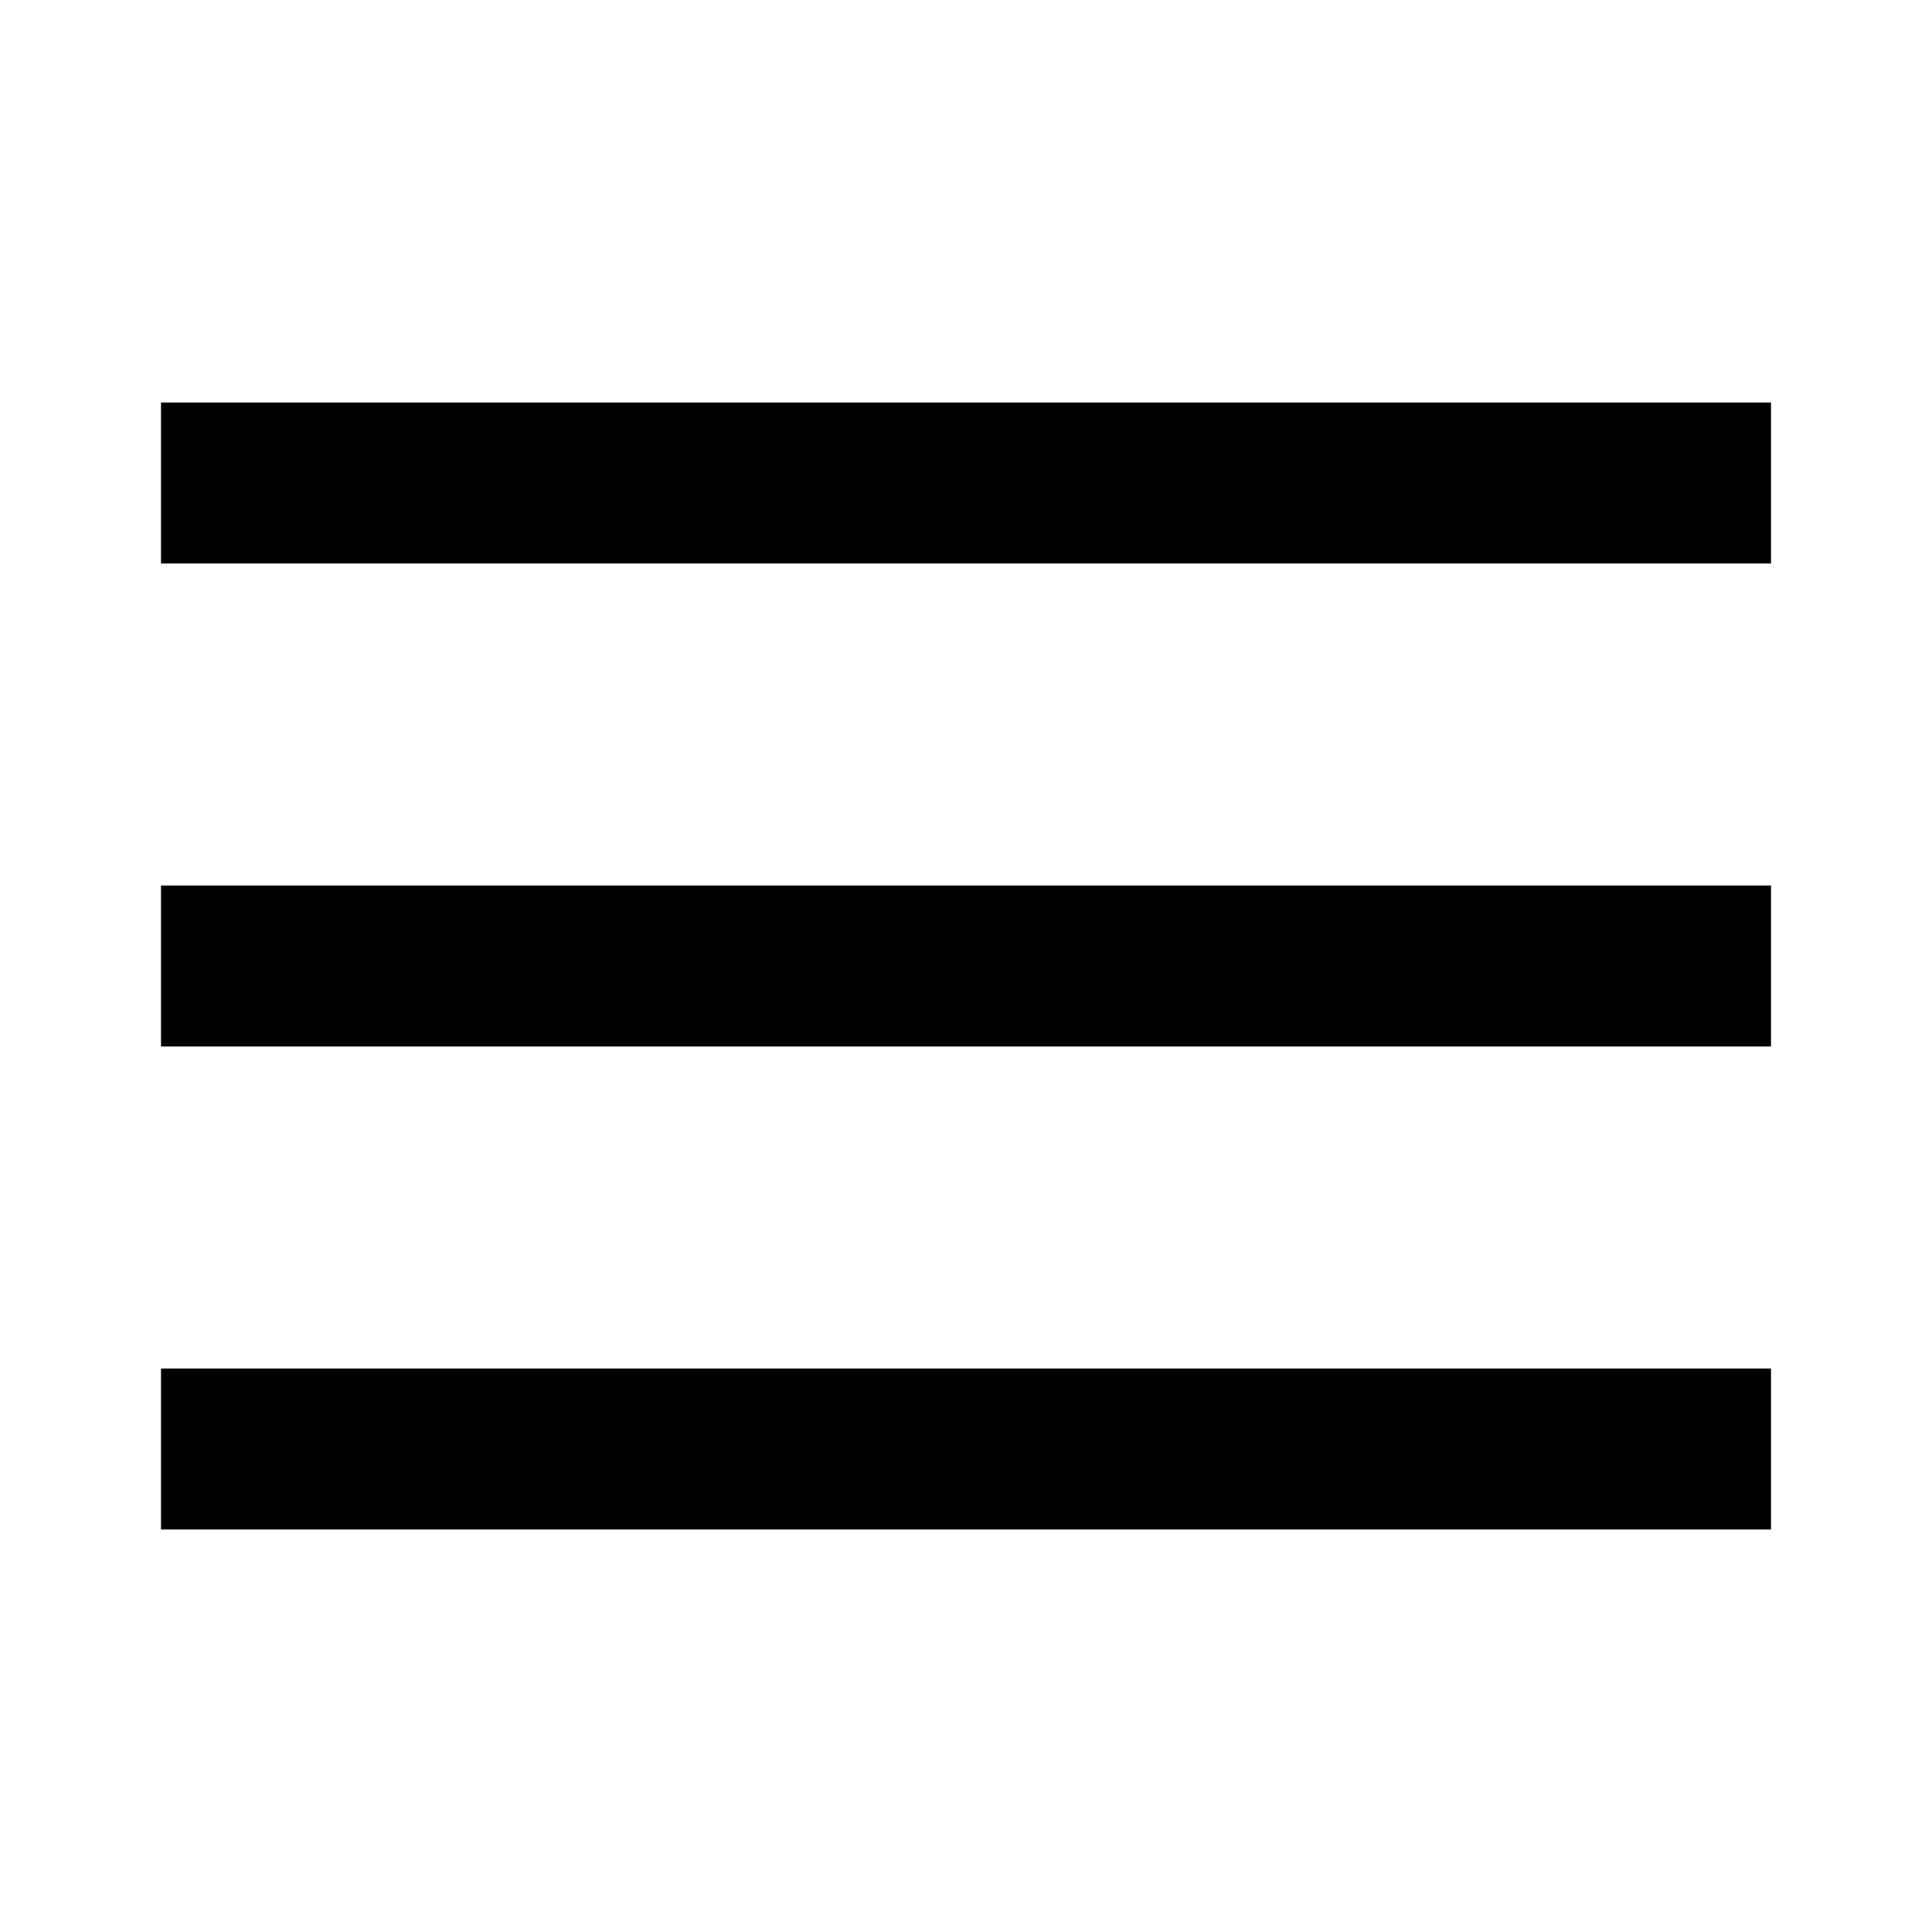
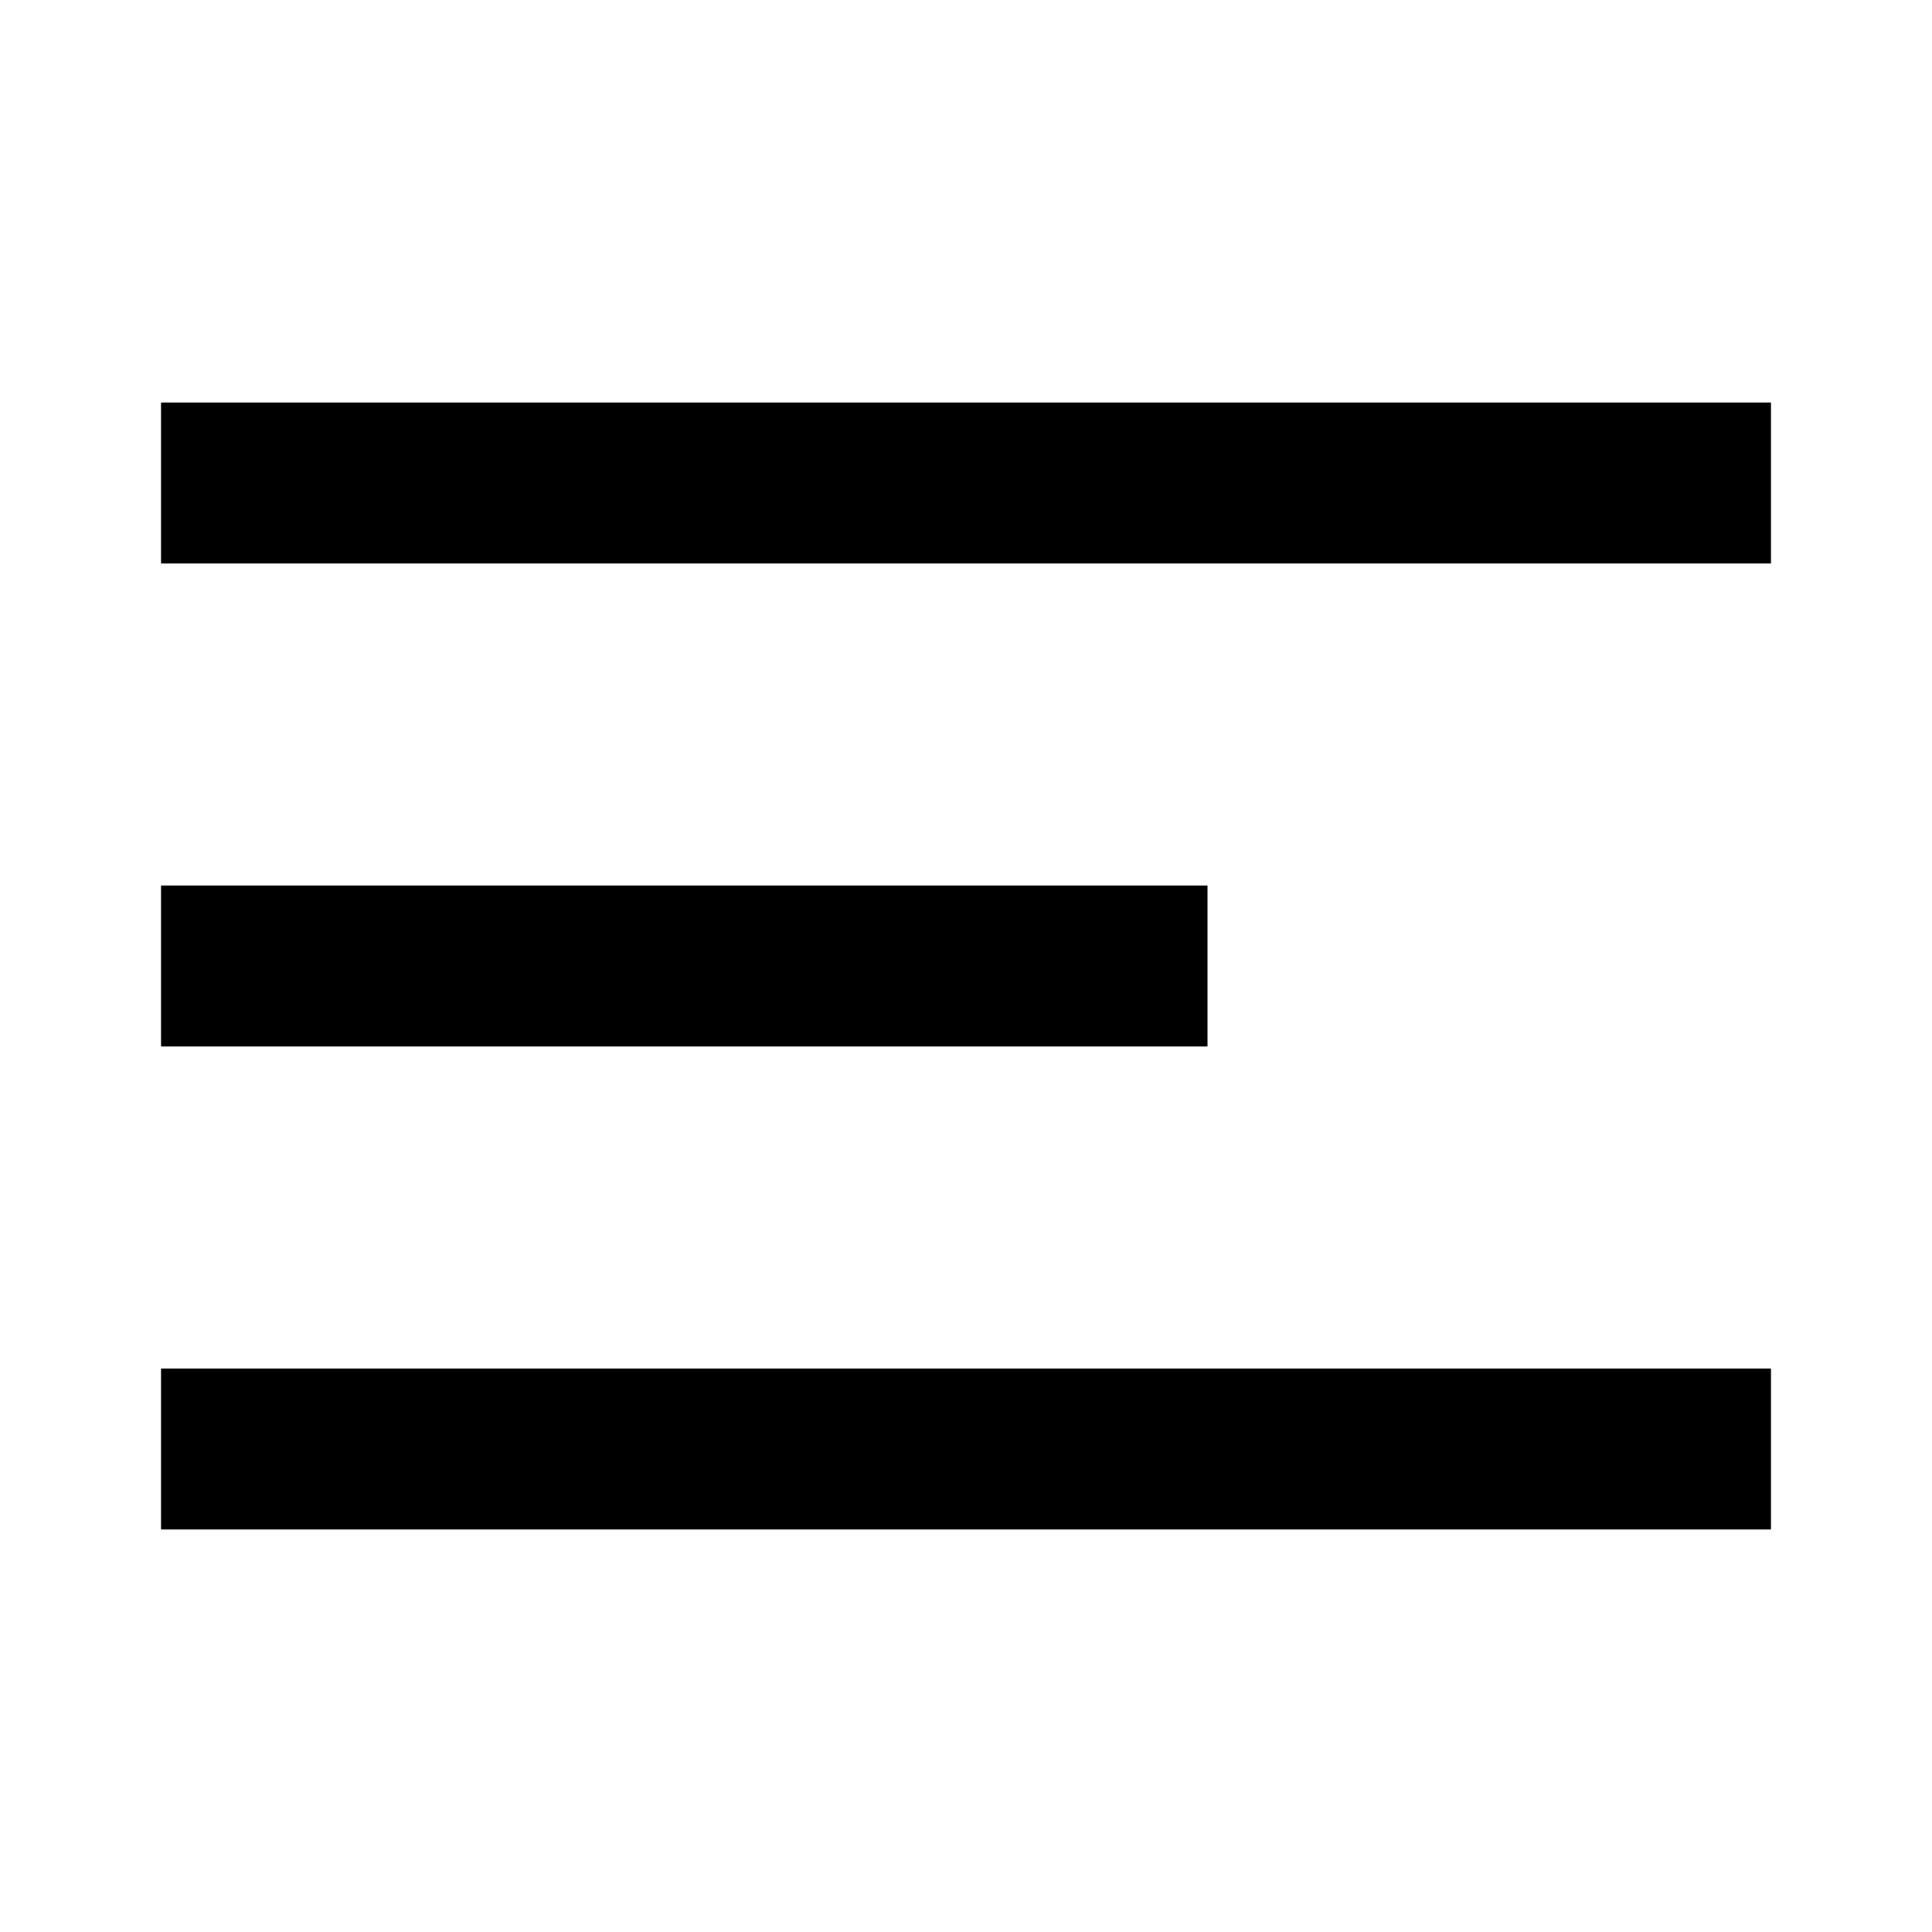
- <svg xmlns="http://www.w3.org/2000/svg" width="512px" height="512px" viewBox="0 0 512 512" version="1.1">
-   <g id="Page-1" stroke="none" stroke-width="1" fill="none" fill-rule="evenodd">
-     <g id="app-main-menu" fill="#000000" transform="translate(42.66667, 106.6667)">
-       <path d="M3.55271368e-14,4.26325641e-14 L426.667,4.26325641e-14 L426.667,42.667 L3.55271368e-14,42.667 L3.55271368e-14,4.26325641e-14 Z M3.55271368e-14,128 L426.667,128 L426.667,170.667 L3.55271368e-14,170.667 L3.55271368e-14,128 Z M3.55271368e-14,256 L426.667,256 L426.667,298.667 L3.55271368e-14,298.667 L3.55271368e-14,256 Z" id="Combined-Shape" />
-     </g>
-   </g>
+ <svg xmlns="http://www.w3.org/2000/svg" width="512" height="512">
+   <path fill-rule="evenodd" clip-rule="evenodd" d="M42.666 106.667h426.667v42.666H42.666v-42.666Zm0 128H320v42.666H42.666v-42.666Zm426.667 128H42.666v42.666h426.667v-42.666Z" />
</svg>
